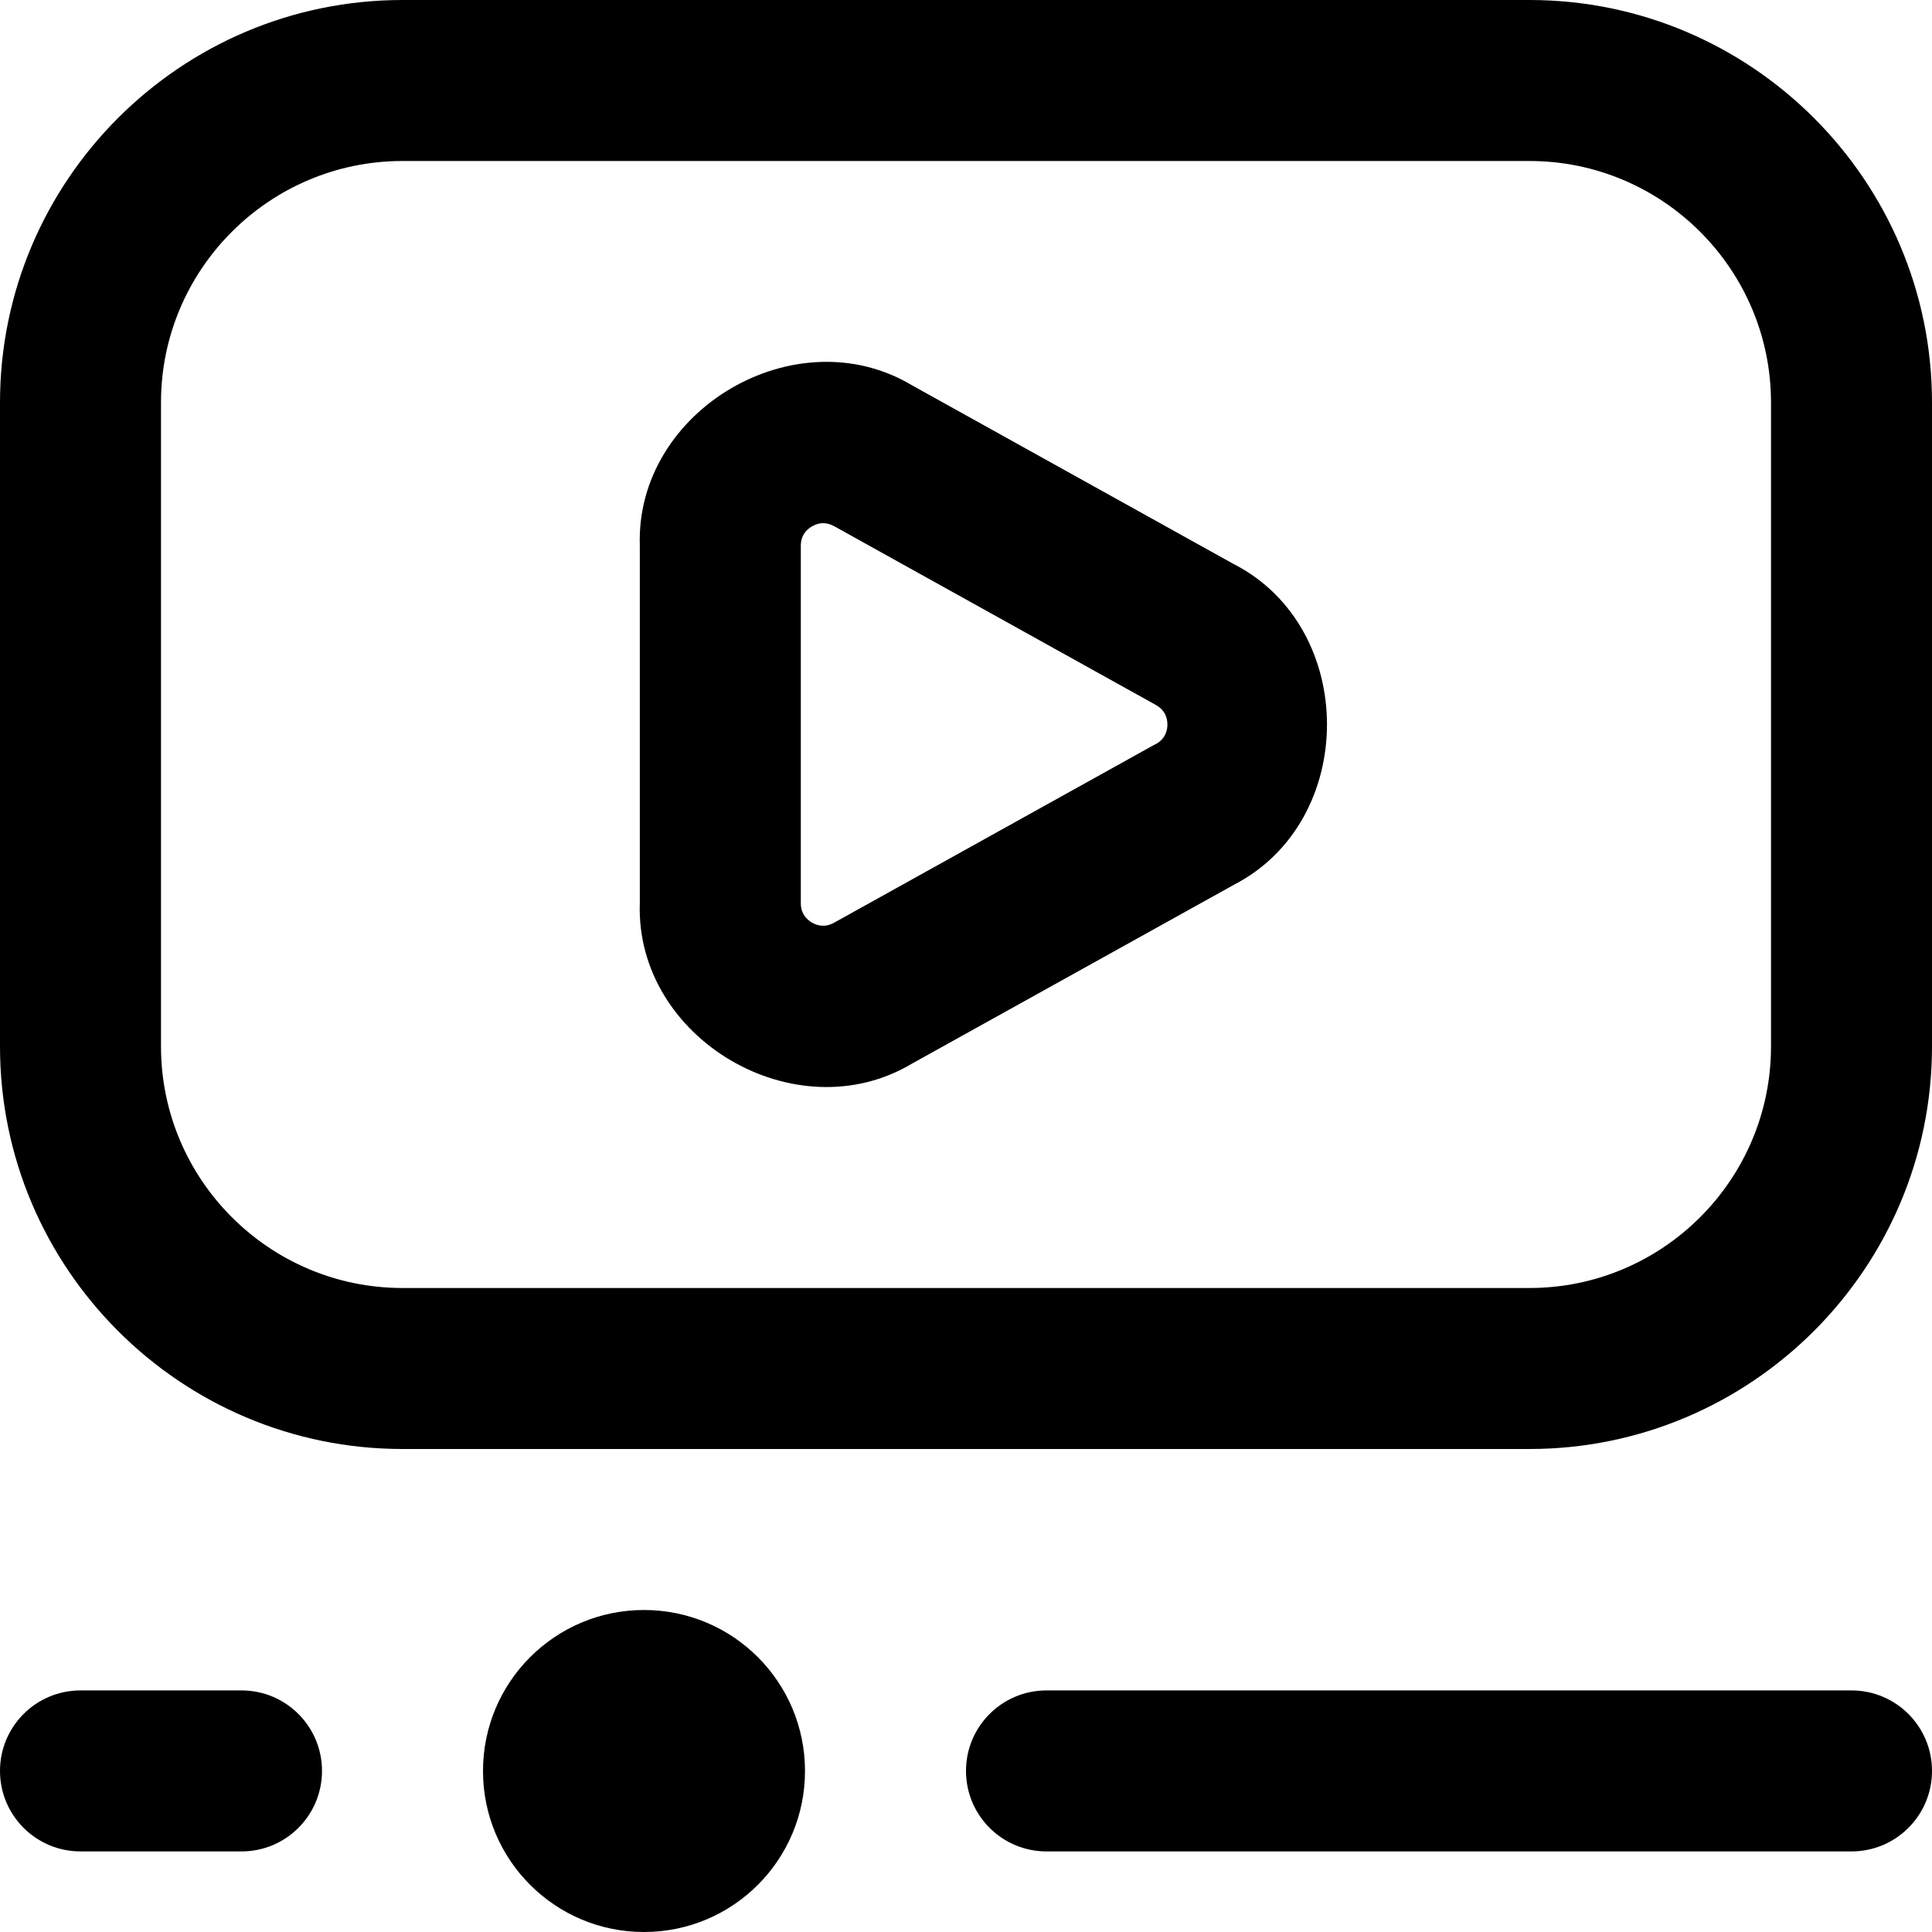
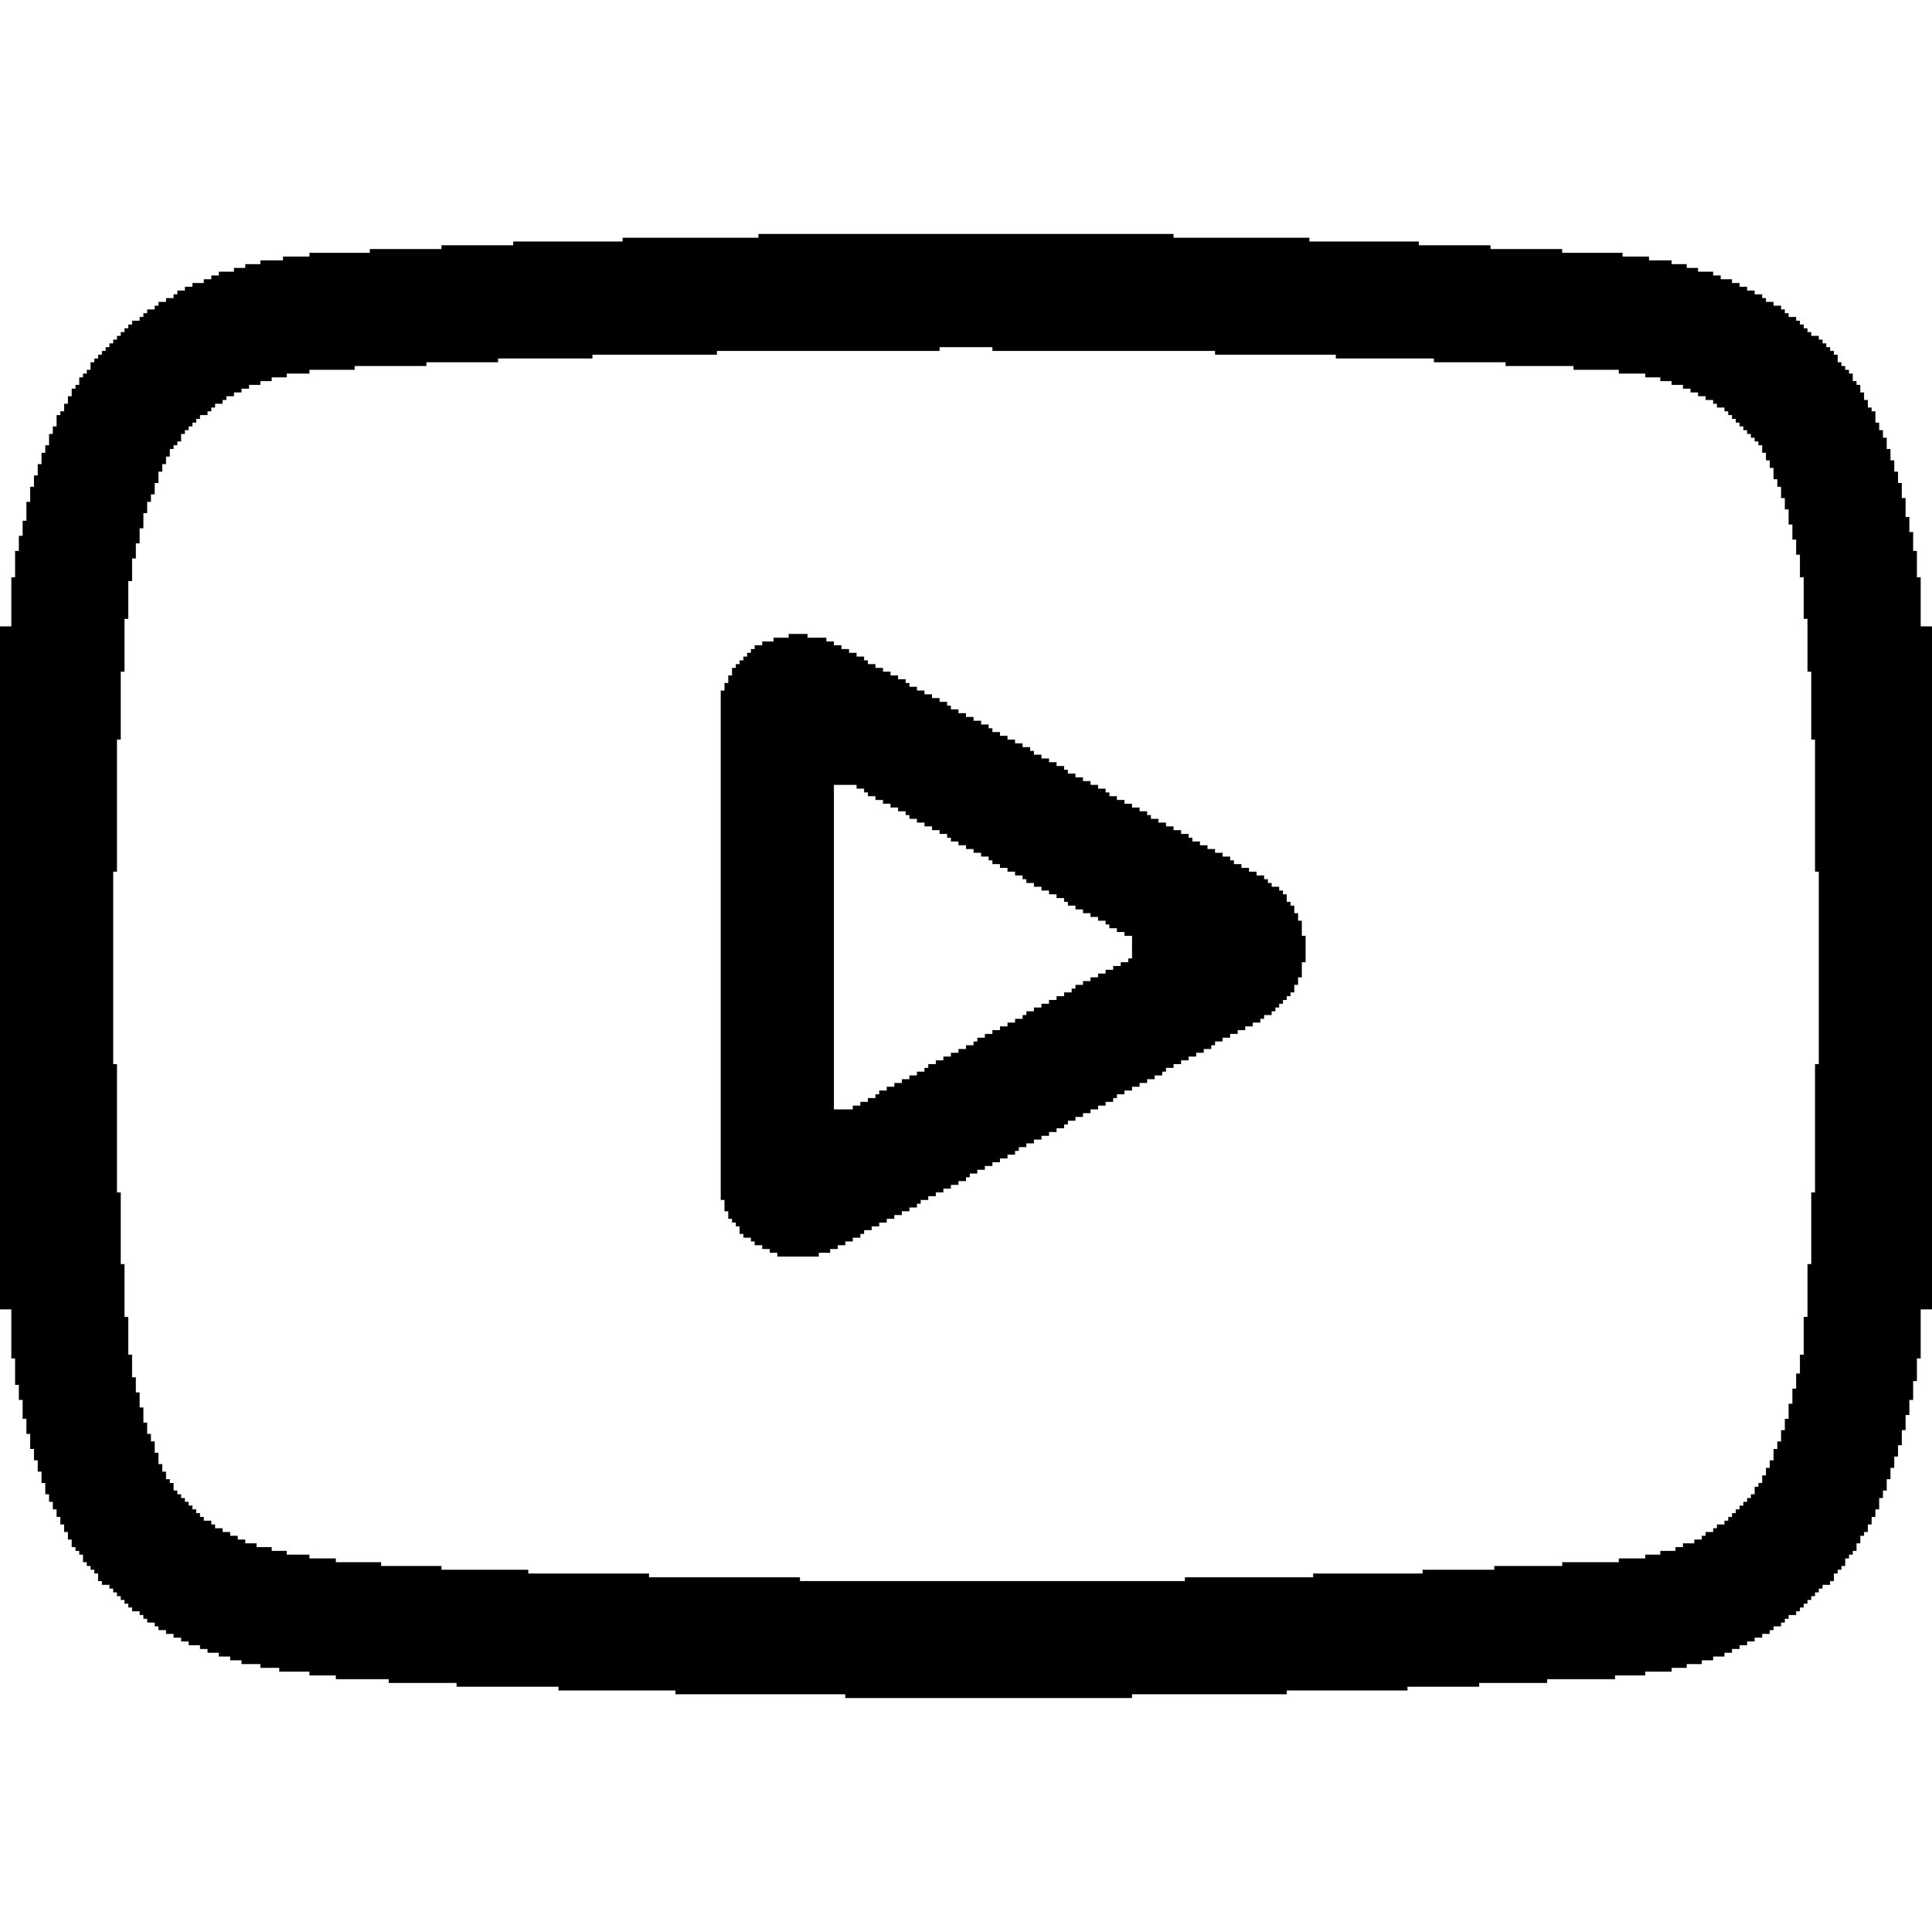
- <svg xmlns="http://www.w3.org/2000/svg" id="Layer_1" viewBox="0 0 24 24">
-   <path d="M19,0H5C2.243,0,0,2.243,0,5V13c0,2.757,2.243,5,5,5h14c2.757,0,5-2.243,5-5V5c0-2.757-2.243-5-5-5Zm3,13c0,1.654-1.346,3-3,3H5c-1.654,0-3-1.346-3-3V5c0-1.654,1.346-3,3-3h14c1.654,0,3,1.346,3,3V13Zm-12,9c0,1.105-.895,2-2,2s-2-.895-2-2,.895-2,2-2,2,.895,2,2ZM15.329,7.009l-3.997-2.221c-1.444-.867-3.44,.307-3.384,1.991v4.441c-.057,1.684,1.94,2.857,3.384,1.991l3.998-2.221c1.539-.795,1.539-3.187,0-3.981Zm-.972,2.233l-3.997,2.221c-.115,.064-.213,.033-.275-.003-.062-.037-.137-.108-.137-.239V6.779c0-.131,.074-.203,.137-.239,.036-.021,.084-.041,.141-.041,.041,0,.086,.01,.135,.037l3.997,2.221c.119,.066,.144,.168,.144,.243s-.025,.177-.143,.243Zm9.643,12.757c0,.553-.448,1-1,1H13c-.552,0-1-.447-1-1s.448-1,1-1h10c.552,0,1,.447,1,1Zm-20,0c0,.553-.448,1-1,1H1c-.552,0-1-.447-1-1s.448-1,1-1H3c.552,0,1,.447,1,1Z" />
+ <svg xmlns="http://www.w3.org/2000/svg" viewBox="0 0 512 512" width="512" height="512">
+   <path fill="#000" d="M201,62h110v1h-110zM165,63h182v1h-182zM136,64h240v1h-240zM117,65h278v1h-278zM98,66h316v1h-316zM82,67h348v1h-348zM75,68h362v1h-362zM69,69h374v1h-374zM65,70h382v1h-382zM62,71h388v1h-388zM58,72h396v1h-396zM56,73h400v1h-400zM54,74h405v1h-405zM51,75h410v1h-410zM49,76h414v1h-414zM47,77h418v1h-418zM46,78h421v1h-421zM44,79h424v1h-424zM42,80h428v1h-428zM41,81h431v1h-431zM39,82h434v1h-434zM38,83h436v1h-436zM37,84h439v1h-439zM35,85h442v1h-442zM34,86h444v1h-444zM33,87h446v1h-446zM32,88h448v1h-448zM31,89h451v1h-451zM30,90h453v1h-453zM29,91h455v1h-455zM28,92h221v1h-221zM263,92h222v1h-222zM27,93h163v1h-163zM322,93h164v1h-164zM26,94h131v1h-131zM354,94h133v1h-133zM25,95h107v1h-107zM380,95h107v1h-107zM24,96h89v1h-89zM399,96h89v1h-89zM24,97h70v1h-70zM417,97h72v1h-72zM23,98h59v1h-59zM429,98h61v1h-61zM22,99h54v1h-54zM436,99h55v1h-55zM21,100h51v1h-51zM440,100h51v1h-51zM21,101h48v1h-48zM443,101h49v1h-49zM20,102h46v1h-46zM446,102h47v1h-47zM19,103h45v1h-45zM448,103h45v1h-45zM19,104h43v1h-43zM450,104h44v1h-44zM18,105h42v1h-42zM452,105h42v1h-42zM18,106h41v1h-41zM454,106h41v1h-41zM17,107h40v1h-40zM455,107h40v1h-40zM17,108h39v1h-39zM457,108h39v1h-39zM16,109h39v1h-39zM458,109h39v1h-39zM15,110h38v1h-38zM459,110h38v1h-38zM15,111h37v1h-37zM460,111h37v1h-37zM15,112h36v1h-36zM461,112h37v1h-37zM14,113h36v1h-36zM462,113h36v1h-36zM14,114h35v1h-35zM463,114h36v1h-36zM13,115h35v1h-35zM464,115h35v1h-35zM13,116h35v1h-35zM465,116h35v1h-35zM13,117h34v1h-34zM466,117h34v1h-34zM12,118h34v1h-34zM467,118h33v1h-33zM12,119h33v1h-33zM467,119h34v1h-34zM11,120h34v1h-34zM468,120h33v1h-33zM11,121h33v1h-33zM468,121h33v1h-33zM11,122h33v1h-33zM469,122h33v1h-33zM10,123h33v1h-33zM469,123h33v1h-33zM10,124h33v1h-33zM470,124h32v1h-32zM10,125h32v1h-32zM470,125h33v1h-33zM9,126h33v1h-33zM470,126h33v1h-33zM9,127h33v1h-33zM471,127h32v1h-32zM9,128h32v1h-32zM471,128h33v1h-33zM8,129h33v1h-33zM472,129h32v1h-32zM8,130h33v1h-33zM472,130h32v1h-32zM8,131h32v1h-32zM472,131h32v1h-32zM8,132h32v1h-32zM473,132h32v1h-32zM7,133h32v1h-32zM473,133h32v1h-32zM7,134h32v1h-32zM473,134h32v1h-32zM7,135h32v1h-32zM474,135h31v1h-31zM7,136h31v1h-31zM474,136h31v1h-31zM7,137h31v1h-31zM474,137h32v1h-32zM6,138h32v1h-32zM474,138h32v1h-32zM6,139h32v1h-32zM475,139h31v1h-31zM6,140h31v1h-31zM475,140h31v1h-31zM6,141h31v1h-31zM475,141h32v1h-32zM5,142h32v1h-32zM475,142h32v1h-32zM5,143h32v1h-32zM476,143h31v1h-31zM5,144h31v1h-31zM476,144h31v1h-31zM5,145h31v1h-31zM476,145h31v1h-31zM4,146h32v1h-32zM476,146h32v1h-32zM4,147h32v1h-32zM477,147h31v1h-31zM4,148h31v1h-31zM477,148h31v1h-31zM4,149h31v1h-31zM477,149h31v1h-31zM4,150h31v1h-31zM477,150h31v1h-31zM4,151h31v1h-31zM477,151h31v1h-31zM4,152h31v1h-31zM477,152h31v1h-31zM3,153h32v1h-32zM478,153h31v1h-31zM3,154h31v1h-31zM478,154h31v1h-31zM3,155h31v1h-31zM478,155h31v1h-31zM3,156h31v1h-31zM478,156h31v1h-31zM3,157h31v1h-31zM478,157h31v1h-31zM3,158h31v1h-31zM478,158h31v1h-31zM3,159h31v1h-31zM478,159h31v1h-31zM3,160h31v1h-31zM478,160h31v1h-31zM3,161h31v1h-31zM478,161h31v1h-31zM3,162h31v1h-31zM478,162h31v1h-31zM3,163h31v1h-31zM478,163h31v1h-31zM3,164h30v1h-30zM479,164h30v1h-30zM3,165h30v1h-30zM479,165h30v1h-30zM0,166h33v1h-33zM479,166h33v1h-33zM0,167h33v1h-33zM479,167h33v1h-33zM0,168h33v1h-33zM209,168h5v1h-5zM479,168h33v1h-33zM0,169h33v1h-33zM205,169h14v1h-14zM479,169h33v1h-33zM0,170h33v1h-33zM202,170h19v1h-19zM479,170h33v1h-33zM0,171h33v1h-33zM200,171h23v1h-23zM479,171h33v1h-33zM0,172h33v1h-33zM199,172h26v1h-26zM479,172h33v1h-33zM0,173h33v1h-33zM198,173h29v1h-29zM479,173h33v1h-33zM0,174h33v1h-33zM197,174h32v1h-32zM479,174h33v1h-33zM0,175h33v1h-33zM196,175h34v1h-34zM479,175h33v1h-33zM0,176h33v1h-33zM195,176h37v1h-37zM479,176h33v1h-33zM0,177h33v1h-33zM194,177h40v1h-40zM479,177h33v1h-33zM0,178h32v1h-32zM194,178h42v1h-42zM480,178h32v1h-32zM0,179h32v1h-32zM193,179h45v1h-45zM480,179h32v1h-32zM0,180h32v1h-32zM193,180h47v1h-47zM480,180h32v1h-32zM0,181h32v1h-32zM192,181h49v1h-49zM480,181h32v1h-32zM0,182h32v1h-32zM192,182h51v1h-51zM480,182h32v1h-32zM0,183h32v1h-32zM191,183h54v1h-54zM480,183h32v1h-32zM0,184h32v1h-32zM191,184h56v1h-56zM480,184h32v1h-32zM0,185h32v1h-32zM191,185h58v1h-58zM480,185h32v1h-32zM0,186h32v1h-32zM191,186h60v1h-60zM480,186h32v1h-32zM0,187h32v1h-32zM191,187h61v1h-61zM480,187h32v1h-32zM0,188h32v1h-32zM191,188h63v1h-63zM480,188h32v1h-32zM0,189h32v1h-32zM191,189h65v1h-65zM480,189h32v1h-32zM0,190h32v1h-32zM191,190h67v1h-67zM480,190h32v1h-32zM0,191h32v1h-32zM191,191h69v1h-69zM480,191h32v1h-32zM0,192h32v1h-32zM191,192h71v1h-71zM480,192h32v1h-32zM0,193h32v1h-32zM191,193h72v1h-72zM480,193h32v1h-32zM0,194h32v1h-32zM191,194h74v1h-74zM480,194h32v1h-32zM0,195h32v1h-32zM191,195h76v1h-76zM480,195h32v1h-32zM0,196h31v1h-31zM191,196h78v1h-78zM481,196h31v1h-31zM0,197h31v1h-31zM191,197h80v1h-80zM481,197h31v1h-31zM0,198h31v1h-31zM191,198h82v1h-82zM481,198h31v1h-31zM0,199h31v1h-31zM191,199h83v1h-83zM481,199h31v1h-31zM0,200h31v1h-31zM191,200h85v1h-85zM481,200h31v1h-31zM0,201h31v1h-31zM191,201h87v1h-87zM481,201h31v1h-31zM0,202h31v1h-31zM191,202h89v1h-89zM481,202h31v1h-31zM0,203h31v1h-31zM191,203h91v1h-91zM481,203h31v1h-31zM0,204h31v1h-31zM191,204h92v1h-92zM481,204h31v1h-31zM0,205h31v1h-31zM191,205h94v1h-94zM481,205h31v1h-31zM0,206h31v1h-31zM191,206h96v1h-96zM481,206h31v1h-31zM0,207h31v1h-31zM191,207h98v1h-98zM481,207h31v1h-31zM0,208h31v1h-31zM191,208h30v1h-30zM227,208h64v1h-64zM481,208h31v1h-31zM0,209h31v1h-31zM191,209h30v1h-30zM229,209h64v1h-64zM481,209h31v1h-31zM0,210h31v1h-31zM191,210h30v1h-30zM230,210h64v1h-64zM481,210h31v1h-31zM0,211h31v1h-31zM191,211h30v1h-30zM232,211h64v1h-64zM481,211h31v1h-31zM0,212h31v1h-31zM191,212h30v1h-30zM234,212h64v1h-64zM481,212h31v1h-31zM0,213h31v1h-31zM191,213h30v1h-30zM236,213h64v1h-64zM481,213h31v1h-31zM0,214h31v1h-31zM191,214h30v1h-30zM238,214h64v1h-64zM481,214h31v1h-31zM0,215h31v1h-31zM191,215h30v1h-30zM240,215h64v1h-64zM481,215h31v1h-31zM0,216h31v1h-31zM191,216h30v1h-30zM241,216h64v1h-64zM481,216h31v1h-31zM0,217h31v1h-31zM191,217h30v1h-30zM243,217h64v1h-64zM481,217h31v1h-31zM0,218h31v1h-31zM191,218h30v1h-30zM245,218h64v1h-64zM481,218h31v1h-31zM0,219h31v1h-31zM191,219h30v1h-30zM247,219h64v1h-64zM481,219h31v1h-31zM0,220h31v1h-31zM191,220h30v1h-30zM249,220h64v1h-64zM481,220h31v1h-31zM0,221h31v1h-31zM191,221h30v1h-30zM251,221h64v1h-64zM481,221h31v1h-31zM0,222h31v1h-31zM191,222h30v1h-30zM252,222h64v1h-64zM481,222h31v1h-31zM0,223h31v1h-31zM191,223h30v1h-30zM254,223h64v1h-64zM481,223h31v1h-31zM0,224h31v1h-31zM191,224h30v1h-30zM256,224h64v1h-64zM481,224h31v1h-31zM0,225h31v1h-31zM191,225h30v1h-30zM258,225h64v1h-64zM481,225h31v1h-31zM0,226h31v1h-31zM191,226h30v1h-30zM260,226h64v1h-64zM481,226h31v1h-31zM0,227h31v1h-31zM191,227h30v1h-30zM262,227h64v1h-64zM481,227h31v1h-31zM0,228h31v1h-31zM191,228h30v1h-30zM263,228h64v1h-64zM481,228h31v1h-31zM0,229h31v1h-31zM191,229h30v1h-30zM265,229h64v1h-64zM481,229h31v1h-31zM0,230h31v1h-31zM191,230h30v1h-30zM267,230h64v1h-64zM481,230h31v1h-31zM0,231h30v1h-30zM191,231h30v1h-30zM269,231h64v1h-64zM482,231h30v1h-30zM0,232h30v1h-30zM191,232h30v1h-30zM271,232h64v1h-64zM482,232h30v1h-30zM0,233h30v1h-30zM191,233h30v1h-30zM272,233h64v1h-64zM482,233h30v1h-30zM0,234h30v1h-30zM191,234h30v1h-30zM274,234h63v1h-63zM482,234h30v1h-30zM0,235h30v1h-30zM191,235h30v1h-30zM276,235h63v1h-63zM482,235h30v1h-30zM0,236h30v1h-30zM191,236h30v1h-30zM278,236h62v1h-62zM482,236h30v1h-30zM0,237h30v1h-30zM191,237h30v1h-30zM280,237h61v1h-61zM482,237h30v1h-30zM0,238h30v1h-30zM191,238h30v1h-30zM282,238h59v1h-59zM482,238h30v1h-30zM0,239h30v1h-30zM191,239h30v1h-30zM283,239h59v1h-59zM482,239h30v1h-30zM0,240h30v1h-30zM191,240h30v1h-30zM285,240h58v1h-58zM482,240h30v1h-30zM0,241h30v1h-30zM191,241h30v1h-30zM287,241h56v1h-56zM482,241h30v1h-30zM0,242h30v1h-30zM191,242h30v1h-30zM289,242h55v1h-55zM482,242h30v1h-30zM0,243h30v1h-30zM191,243h30v1h-30zM291,243h53v1h-53zM482,243h30v1h-30zM0,244h30v1h-30zM191,244h30v1h-30zM293,244h52v1h-52zM482,244h30v1h-30zM0,245h30v1h-30zM191,245h30v1h-30zM294,245h51v1h-51zM482,245h30v1h-30zM0,246h30v1h-30zM191,246h30v1h-30zM296,246h49v1h-49zM482,246h30v1h-30zM0,247h30v1h-30zM191,247h30v1h-30zM298,247h47v1h-47zM482,247h30v1h-30zM0,248h30v1h-30zM191,248h30v1h-30zM300,248h46v1h-46zM482,248h30v1h-30zM0,249h30v1h-30zM191,249h30v1h-30zM300,249h46v1h-46zM482,249h30v1h-30zM0,250h30v1h-30zM191,250h30v1h-30zM300,250h46v1h-46zM482,250h30v1h-30zM0,251h30v1h-30zM191,251h30v1h-30zM300,251h46v1h-46zM482,251h30v1h-30zM0,252h30v1h-30zM191,252h30v1h-30zM300,252h46v1h-46zM482,252h30v1h-30zM0,253h30v1h-30zM191,253h30v1h-30zM300,253h46v1h-46zM482,253h30v1h-30zM0,254h30v1h-30zM191,254h30v1h-30zM299,254h47v1h-47zM482,254h30v1h-30zM0,255h30v1h-30zM191,255h30v1h-30zM297,255h48v1h-48zM482,255h30v1h-30zM0,256h30v1h-30zM191,256h30v1h-30zM295,256h50v1h-50zM482,256h30v1h-30zM0,257h30v1h-30zM191,257h30v1h-30zM293,257h52v1h-52zM482,257h30v1h-30zM0,258h30v1h-30zM191,258h30v1h-30zM291,258h54v1h-54zM482,258h30v1h-30zM0,259h30v1h-30zM191,259h30v1h-30zM289,259h55v1h-55zM482,259h30v1h-30zM0,260h30v1h-30zM191,260h30v1h-30zM287,260h57v1h-57zM482,260h30v1h-30zM0,261h30v1h-30zM191,261h30v1h-30zM285,261h58v1h-58zM482,261h30v1h-30zM0,262h30v1h-30zM191,262h30v1h-30zM284,262h59v1h-59zM482,262h30v1h-30zM0,263h30v1h-30zM191,263h30v1h-30zM282,263h60v1h-60zM482,263h30v1h-30zM0,264h30v1h-30zM191,264h30v1h-30zM280,264h61v1h-61zM482,264h30v1h-30zM0,265h30v1h-30zM191,265h30v1h-30zM278,265h62v1h-62zM482,265h30v1h-30zM0,266h30v1h-30zM191,266h30v1h-30zM276,266h63v1h-63zM482,266h30v1h-30zM0,267h30v1h-30zM191,267h30v1h-30zM274,267h64v1h-64zM482,267h30v1h-30zM0,268h30v1h-30zM191,268h30v1h-30zM272,268h65v1h-65zM482,268h30v1h-30zM0,269h30v1h-30zM191,269h30v1h-30zM271,269h64v1h-64zM482,269h30v1h-30zM0,270h30v1h-30zM191,270h30v1h-30zM269,270h65v1h-65zM482,270h30v1h-30zM0,271h30v1h-30zM191,271h30v1h-30zM267,271h65v1h-65zM482,271h30v1h-30zM0,272h30v1h-30zM191,272h30v1h-30zM265,272h65v1h-65zM482,272h30v1h-30zM0,273h30v1h-30zM191,273h30v1h-30zM263,273h65v1h-65zM482,273h30v1h-30zM0,274h30v1h-30zM191,274h30v1h-30zM261,274h65v1h-65zM482,274h30v1h-30zM0,275h30v1h-30zM191,275h30v1h-30zM259,275h65v1h-65zM482,275h30v1h-30zM0,276h30v1h-30zM191,276h30v1h-30zM258,276h64v1h-64zM482,276h30v1h-30zM0,277h30v1h-30zM191,277h30v1h-30zM256,277h65v1h-65zM482,277h30v1h-30zM0,278h30v1h-30zM191,278h30v1h-30zM254,278h65v1h-65zM482,278h30v1h-30zM0,279h30v1h-30zM191,279h30v1h-30zM252,279h65v1h-65zM482,279h30v1h-30zM0,280h30v1h-30zM191,280h30v1h-30zM250,280h65v1h-65zM482,280h30v1h-30zM0,281h30v1h-30zM191,281h30v1h-30zM248,281h65v1h-65zM482,281h30v1h-30zM0,282h31v1h-31zM191,282h30v1h-30zM246,282h65v1h-65zM481,282h31v1h-31zM0,283h31v1h-31zM191,283h30v1h-30zM245,283h64v1h-64zM481,283h31v1h-31zM0,284h31v1h-31zM191,284h30v1h-30zM243,284h65v1h-65zM481,284h31v1h-31zM0,285h31v1h-31zM191,285h30v1h-30zM241,285h65v1h-65zM481,285h31v1h-31zM0,286h31v1h-31zM191,286h30v1h-30zM239,286h65v1h-65zM481,286h31v1h-31zM0,287h31v1h-31zM191,287h30v1h-30zM237,287h65v1h-65zM481,287h31v1h-31zM0,288h31v1h-31zM191,288h30v1h-30zM235,288h65v1h-65zM481,288h31v1h-31zM0,289h31v1h-31zM191,289h30v1h-30zM233,289h65v1h-65zM481,289h31v1h-31zM0,290h31v1h-31zM191,290h30v1h-30zM232,290h64v1h-64zM481,290h31v1h-31zM0,291h31v1h-31zM191,291h30v1h-30zM230,291h65v1h-65zM481,291h31v1h-31zM0,292h31v1h-31zM191,292h30v1h-30zM228,292h65v1h-65zM481,292h31v1h-31zM0,293h31v1h-31zM191,293h30v1h-30zM226,293h65v1h-65zM481,293h31v1h-31zM0,294h31v1h-31zM191,294h98v1h-98zM481,294h31v1h-31zM0,295h31v1h-31zM191,295h96v1h-96zM481,295h31v1h-31zM0,296h31v1h-31zM191,296h94v1h-94zM481,296h31v1h-31zM0,297h31v1h-31zM191,297h92v1h-92zM481,297h31v1h-31zM0,298h31v1h-31zM191,298h91v1h-91zM481,298h31v1h-31zM0,299h31v1h-31zM191,299h89v1h-89zM481,299h31v1h-31zM0,300h31v1h-31zM191,300h87v1h-87zM481,300h31v1h-31zM0,301h31v1h-31zM191,301h85v1h-85zM481,301h31v1h-31zM0,302h31v1h-31zM191,302h83v1h-83zM481,302h31v1h-31zM0,303h31v1h-31zM191,303h81v1h-81zM481,303h31v1h-31zM0,304h31v1h-31zM191,304h79v1h-79zM481,304h31v1h-31zM0,305h31v1h-31zM191,305h78v1h-78zM481,305h31v1h-31zM0,306h31v1h-31zM191,306h76v1h-76zM481,306h31v1h-31zM0,307h31v1h-31zM191,307h74v1h-74zM481,307h31v1h-31zM0,308h31v1h-31zM191,308h72v1h-72zM481,308h31v1h-31zM0,309h31v1h-31zM191,309h70v1h-70zM481,309h31v1h-31zM0,310h31v1h-31zM191,310h68v1h-68zM481,310h31v1h-31zM0,311h31v1h-31zM191,311h66v1h-66zM481,311h31v1h-31zM0,312h31v1h-31zM191,312h65v1h-65zM481,312h31v1h-31zM0,313h31v1h-31zM191,313h63v1h-63zM481,313h31v1h-31zM0,314h31v1h-31zM191,314h61v1h-61zM481,314h31v1h-31zM0,315h31v1h-31zM191,315h59v1h-59zM481,315h31v1h-31zM0,316h32v1h-32zM191,316h57v1h-57zM480,316h32v1h-32zM0,317h32v1h-32zM191,317h55v1h-55zM480,317h32v1h-32zM0,318h32v1h-32zM192,318h52v1h-52zM480,318h32v1h-32zM0,319h32v1h-32zM192,319h51v1h-51zM480,319h32v1h-32zM0,320h32v1h-32zM192,320h49v1h-49zM480,320h32v1h-32zM0,321h32v1h-32zM193,321h46v1h-46zM480,321h32v1h-32zM0,322h32v1h-32zM193,322h44v1h-44zM480,322h32v1h-32zM0,323h32v1h-32zM194,323h41v1h-41zM480,323h32v1h-32zM0,324h32v1h-32zM195,324h38v1h-38zM480,324h32v1h-32zM0,325h32v1h-32zM196,325h35v1h-35zM480,325h32v1h-32zM0,326h32v1h-32zM196,326h33v1h-33zM480,326h32v1h-32zM0,327h32v1h-32zM197,327h31v1h-31zM480,327h32v1h-32zM0,328h32v1h-32zM199,328h27v1h-27zM480,328h32v1h-32zM0,329h32v1h-32zM200,329h24v1h-24zM480,329h32v1h-32zM0,330h32v1h-32zM202,330h20v1h-20zM480,330h32v1h-32zM0,331h32v1h-32zM204,331h16v1h-16zM480,331h32v1h-32zM0,332h32v1h-32zM206,332h11v1h-11zM480,332h32v1h-32zM0,333h32v1h-32zM480,333h32v1h-32zM0,334h32v1h-32zM480,334h32v1h-32zM0,335h33v1h-33zM479,335h33v1h-33zM0,336h33v1h-33zM479,336h33v1h-33zM0,337h33v1h-33zM479,337h33v1h-33zM0,338h33v1h-33zM479,338h33v1h-33zM0,339h33v1h-33zM479,339h33v1h-33zM0,340h33v1h-33zM479,340h33v1h-33zM0,341h33v1h-33zM479,341h33v1h-33zM0,342h33v1h-33zM479,342h33v1h-33zM0,343h33v1h-33zM479,343h33v1h-33zM0,344h33v1h-33zM479,344h33v1h-33zM0,345h33v1h-33zM479,345h33v1h-33zM0,346h33v1h-33zM479,346h33v1h-33zM3,347h30v1h-30zM479,347h30v1h-30zM3,348h30v1h-30zM479,348h30v1h-30zM3,349h31v1h-31zM478,349h31v1h-31zM3,350h31v1h-31zM478,350h31v1h-31zM3,351h31v1h-31zM478,351h31v1h-31zM3,352h31v1h-31zM478,352h31v1h-31zM3,353h31v1h-31zM478,353h31v1h-31zM3,354h31v1h-31zM478,354h31v1h-31zM3,355h31v1h-31zM478,355h31v1h-31zM3,356h31v1h-31zM478,356h31v1h-31zM3,357h31v1h-31zM478,357h31v1h-31zM3,358h31v1h-31zM478,358h31v1h-31zM3,359h32v1h-32zM477,359h32v1h-32zM4,360h31v1h-31zM477,360h31v1h-31zM4,361h31v1h-31zM477,361h31v1h-31zM4,362h31v1h-31zM477,362h31v1h-31zM4,363h31v1h-31zM477,363h31v1h-31zM4,364h31v1h-31zM476,364h32v1h-32zM4,365h32v1h-32zM476,365h32v1h-32zM4,366h32v1h-32zM476,366h31v1h-31zM5,367h31v1h-31zM476,367h31v1h-31zM5,368h31v1h-31zM475,368h32v1h-32zM5,369h32v1h-32zM475,369h32v1h-32zM5,370h32v1h-32zM475,370h32v1h-32zM6,371h31v1h-31zM475,371h31v1h-31zM6,372h31v1h-31zM474,372h32v1h-32zM6,373h32v1h-32zM474,373h32v1h-32zM6,374h32v1h-32zM474,374h32v1h-32zM6,375h32v1h-32zM474,375h31v1h-31zM7,376h31v1h-31zM473,376h32v1h-32zM7,377h32v1h-32zM473,377h32v1h-32zM7,378h32v1h-32zM473,378h32v1h-32zM7,379h32v1h-32zM472,379h32v1h-32zM8,380h32v1h-32zM472,380h32v1h-32zM8,381h32v1h-32zM472,381h32v1h-32zM8,382h33v1h-33zM471,382h33v1h-33zM8,383h33v1h-33zM471,383h32v1h-32zM9,384h32v1h-32zM470,384h33v1h-33zM9,385h33v1h-33zM470,385h33v1h-33zM9,386h33v1h-33zM470,386h32v1h-32zM10,387h32v1h-32zM469,387h33v1h-33zM10,388h33v1h-33zM469,388h33v1h-33zM10,389h33v1h-33zM468,389h33v1h-33zM11,390h33v1h-33zM468,390h33v1h-33zM11,391h33v1h-33zM467,391h34v1h-34zM11,392h34v1h-34zM467,392h33v1h-33zM12,393h34v1h-34zM466,393h34v1h-34zM12,394h34v1h-34zM465,394h35v1h-35zM12,395h35v1h-35zM465,395h34v1h-34zM13,396h35v1h-35zM464,396h35v1h-35zM13,397h36v1h-36zM463,397h35v1h-35zM14,398h36v1h-36zM462,398h36v1h-36zM14,399h37v1h-37zM461,399h37v1h-37zM15,400h37v1h-37zM460,400h37v1h-37zM15,401h38v1h-38zM459,401h38v1h-38zM16,402h38v1h-38zM458,402h38v1h-38zM16,403h40v1h-40zM457,403h39v1h-39zM17,404h40v1h-40zM455,404h40v1h-40zM17,405h42v1h-42zM454,405h41v1h-41zM18,406h43v1h-43zM452,406h42v1h-42zM18,407h45v1h-45zM451,407h42v1h-42zM19,408h46v1h-46zM449,408h44v1h-44zM19,409h49v1h-49zM446,409h46v1h-46zM20,410h52v1h-52zM444,410h48v1h-48zM21,411h55v1h-55zM440,411h51v1h-51zM22,412h60v1h-60zM436,412h54v1h-54zM22,413h67v1h-67zM429,413h60v1h-60zM23,414h78v1h-78zM414,414h75v1h-75zM24,415h93v1h-93zM396,415h92v1h-92zM25,416h115v1h-115zM377,416h110v1h-110zM26,417h146v1h-146zM348,417h138v1h-138zM26,418h186v1h-186zM314,418h172v1h-172zM27,419h458v1h-458zM29,420h454v1h-454zM30,421h452v1h-452zM31,422h450v1h-450zM32,423h448v1h-448zM33,424h446v1h-446zM34,425h444v1h-444zM35,426h442v1h-442zM37,427h439v1h-439zM38,428h436v1h-436zM39,429h434v1h-434zM41,430h431v1h-431zM42,431h428v1h-428zM44,432h425v1h-425zM46,433h421v1h-421zM48,434h417v1h-417zM50,435h413v1h-413zM53,436h408v1h-408zM55,437h404v1h-404zM58,438h399v1h-399zM61,439h393v1h-393zM64,440h387v1h-387zM69,441h378v1h-378zM74,442h369v1h-369zM82,443h354v1h-354zM89,444h339v1h-339zM103,445h307v1h-307zM121,446h271v1h-271zM148,447h225v1h-225zM179,448h162v1h-162zM224,449h76v1h-76z" />
</svg>
